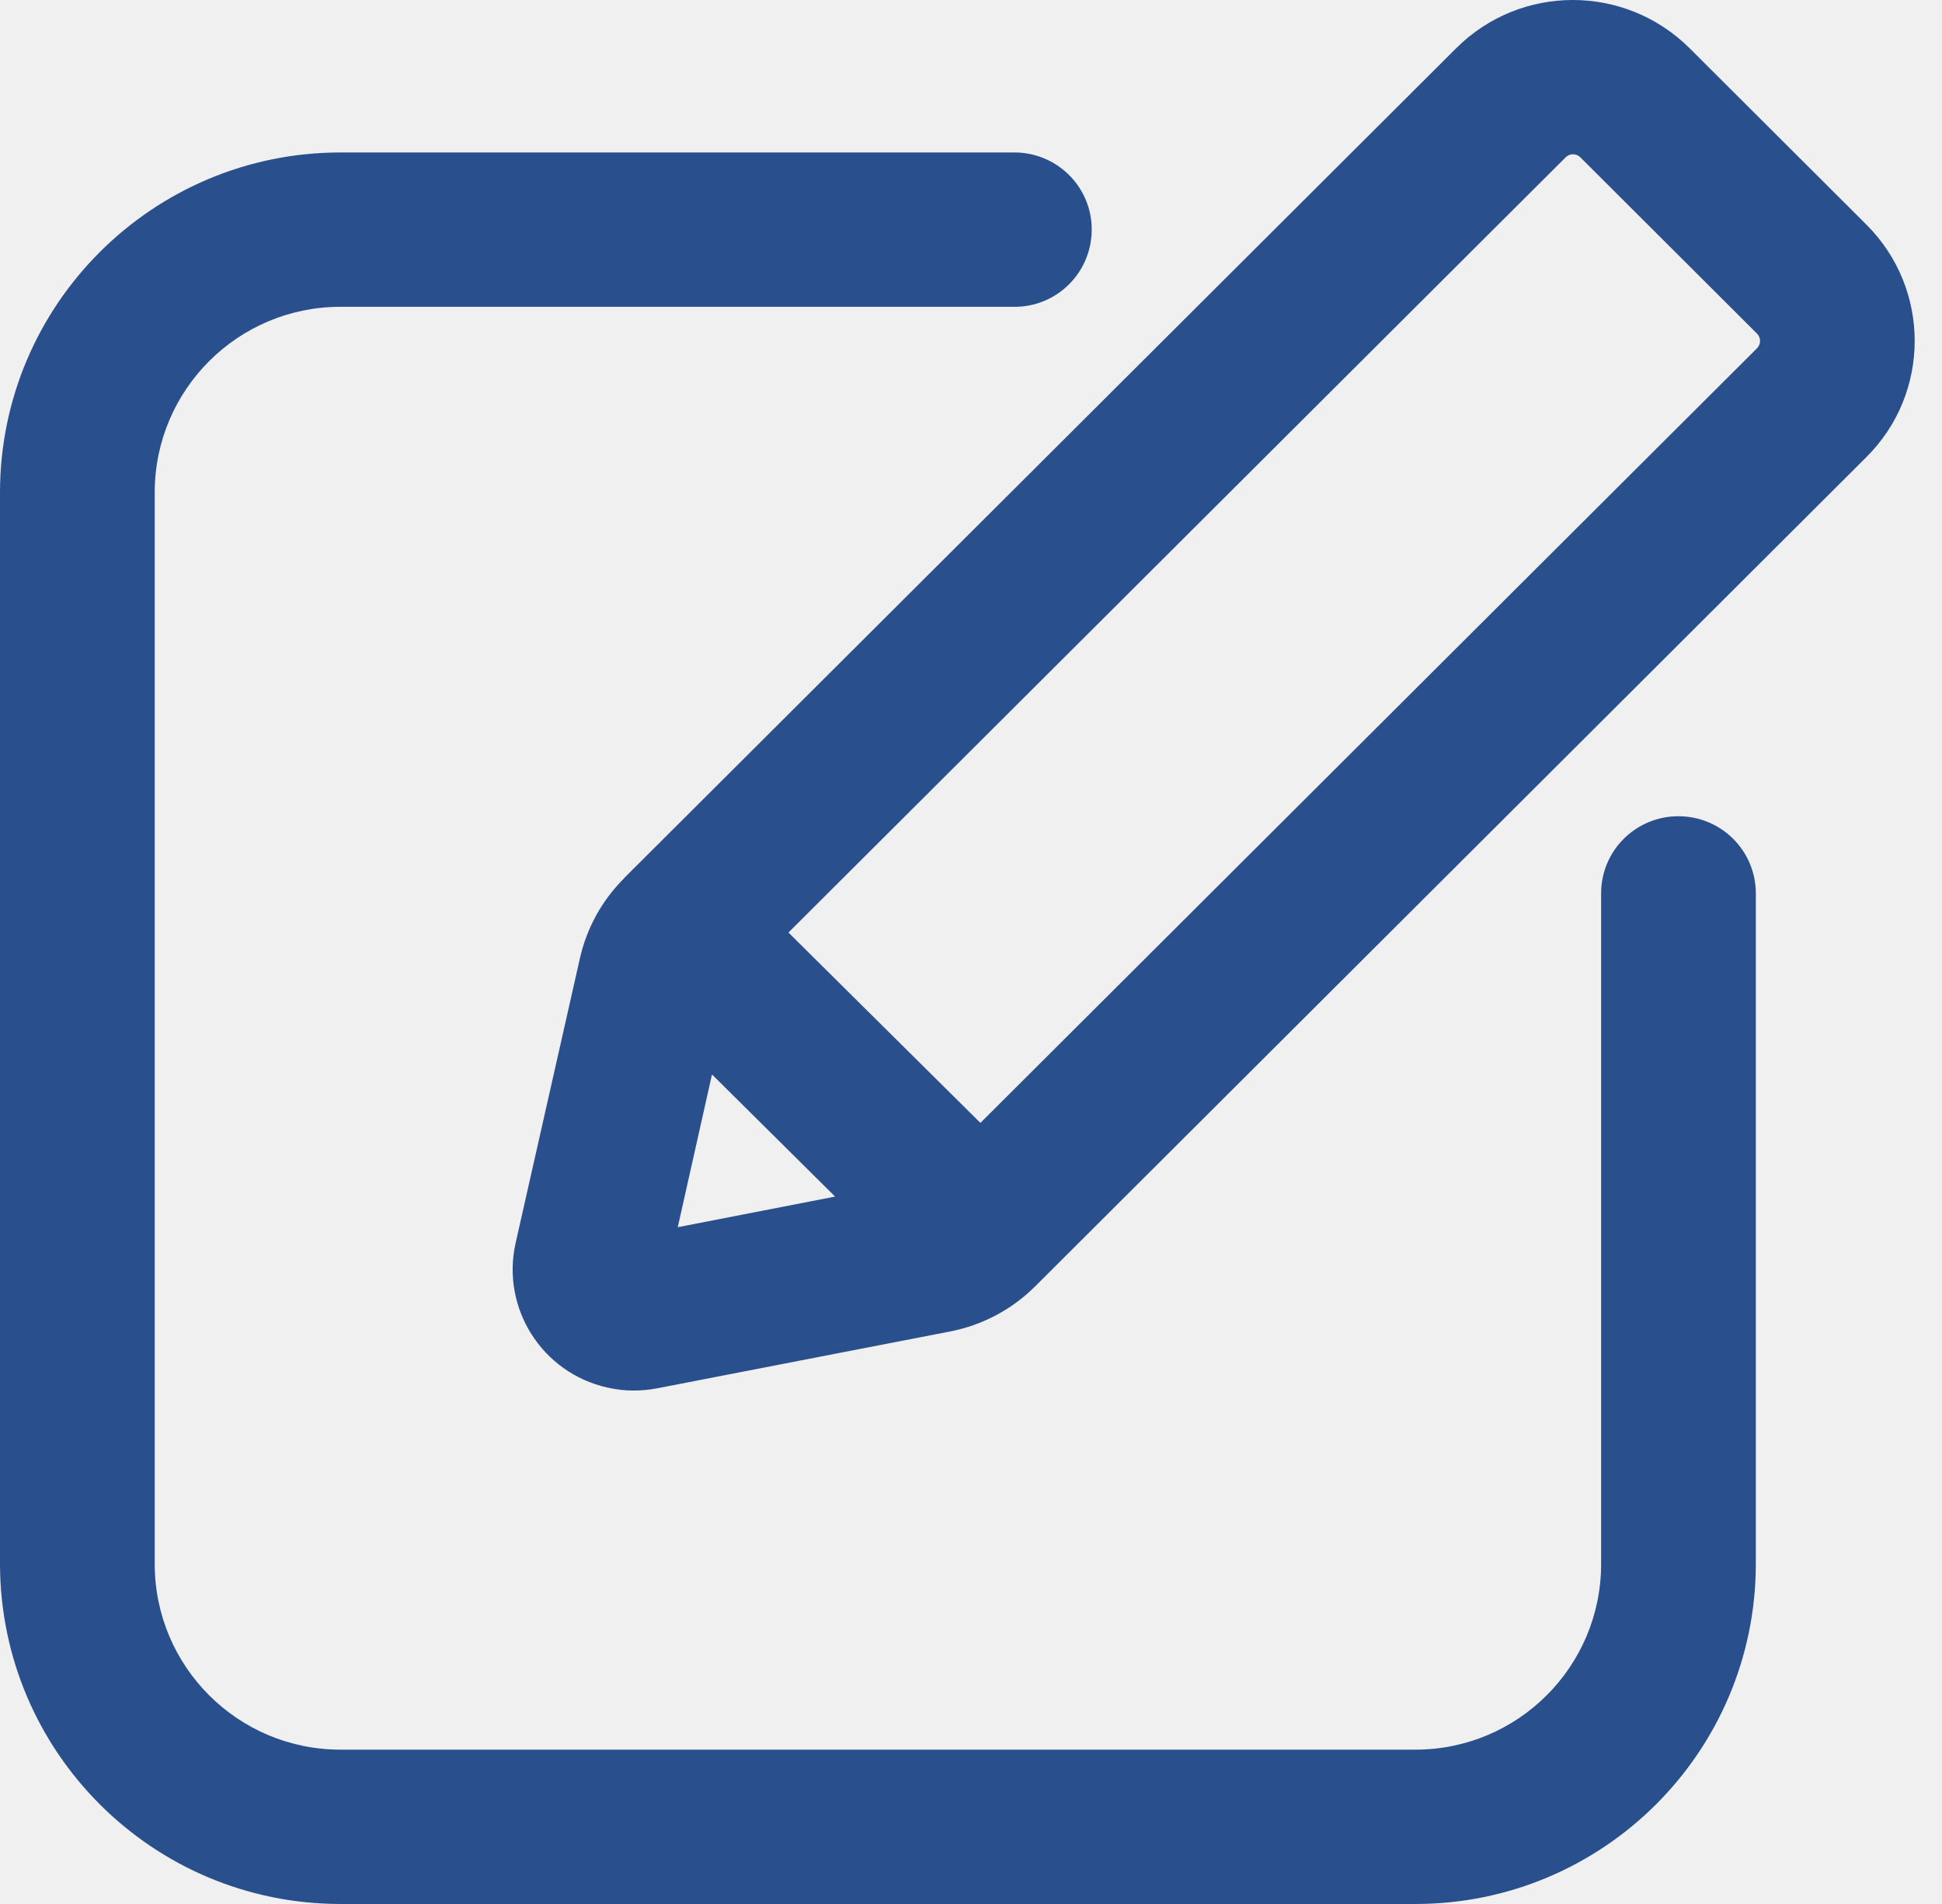
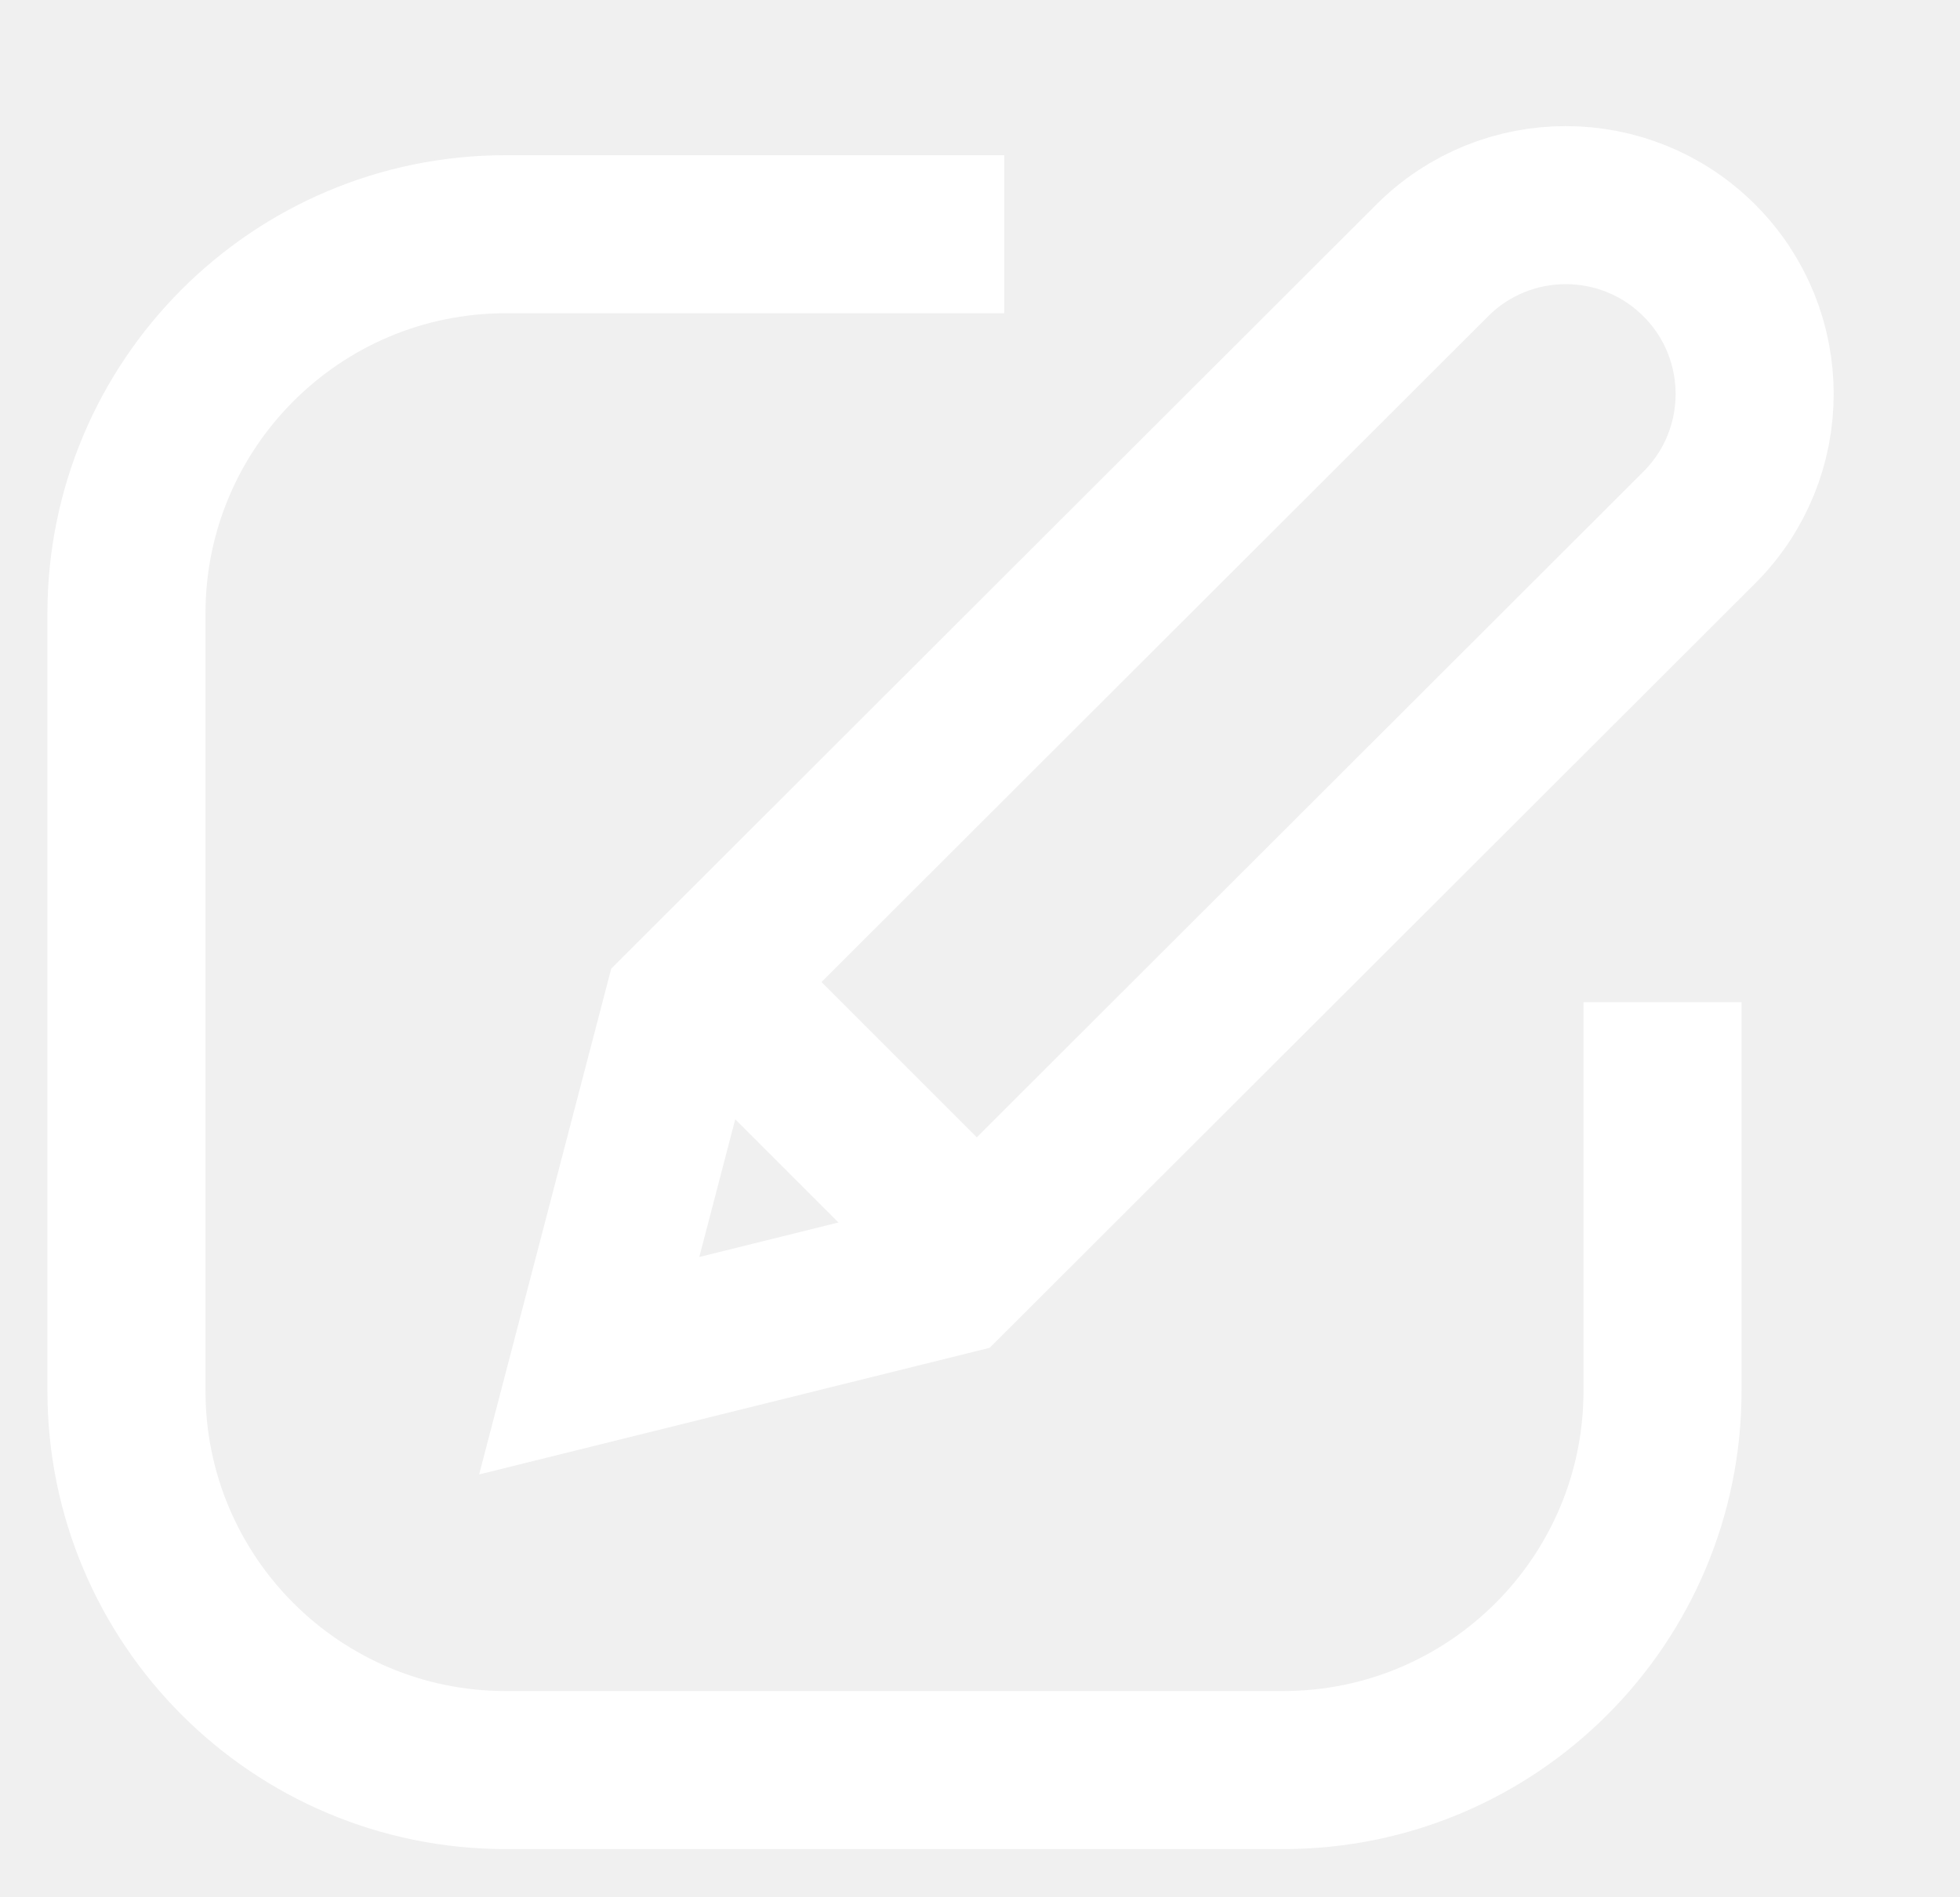
- <svg xmlns="http://www.w3.org/2000/svg" width="51" height="50" viewBox="0 0 51 50" fill="none">
-   <path d="M44.077 21.435C42.957 21.435 42.048 22.34 42.048 23.459V41.08C42.043 43.771 39.861 45.947 37.17 45.947H8.942C6.25 45.947 4.069 43.771 4.063 41.08V12.925C4.069 10.233 6.25 8.057 8.942 8.057H26.609C27.729 8.078 28.649 7.185 28.67 6.065C28.691 4.945 27.797 4.025 26.677 4.004H8.942C4.011 4.004 0.011 7.994 0 12.919V41.074C0.011 46.01 4.011 50 8.942 50H37.17C42.101 50 46.101 46.01 46.111 41.08V23.464C46.111 22.34 45.202 21.435 44.077 21.435ZM49.013 5.897L44.371 1.266C42.673 -0.422 39.935 -0.422 38.242 1.266L16.39 23.06V23.065L16.38 23.075C15.806 23.65 15.407 24.375 15.229 25.168L13.541 32.642C13.157 34.356 14.235 36.054 15.949 36.438C16.175 36.49 16.406 36.517 16.643 36.517C16.848 36.517 17.053 36.496 17.252 36.459L24.948 34.966C25.794 34.803 26.578 34.388 27.187 33.778L27.193 33.773L49.013 12.005C50.706 10.323 50.706 7.584 49.013 5.897C49.018 5.897 49.018 5.897 49.013 5.897ZM18.698 28.216L21.931 31.423L17.799 32.227L18.698 28.216ZM46.143 9.145L25.747 29.488L20.706 24.489L41.118 4.13C41.223 4.025 41.396 4.025 41.501 4.13L46.143 8.762C46.248 8.867 46.248 9.035 46.143 9.145Z" fill="#294F8C" />
+ <svg xmlns="http://www.w3.org/2000/svg" width="31" height="30" viewBox="0 0 31 30" fill="none">
+   <path d="M15.883 3.705L8 3.705C4.686 3.705 2 6.392 2 9.705L2 22C2 25.314 4.686 28 8 28L20.295 28C23.608 28 26.295 25.314 26.295 22L26.295 15.853" stroke="white" stroke-width="2.5" />
+   <path d="M10.791 15.967L22.654 4.118C23.821 2.953 25.711 2.954 26.877 4.12V4.12C28.044 5.287 28.044 7.179 26.876 8.345L15.015 20.191L9.319 21.604L10.791 15.967Z" stroke="white" stroke-width="2.5" />
+   <path d="M11.544 15.853L15.448 19.757" stroke="white" stroke-width="2.5" />
</svg>
